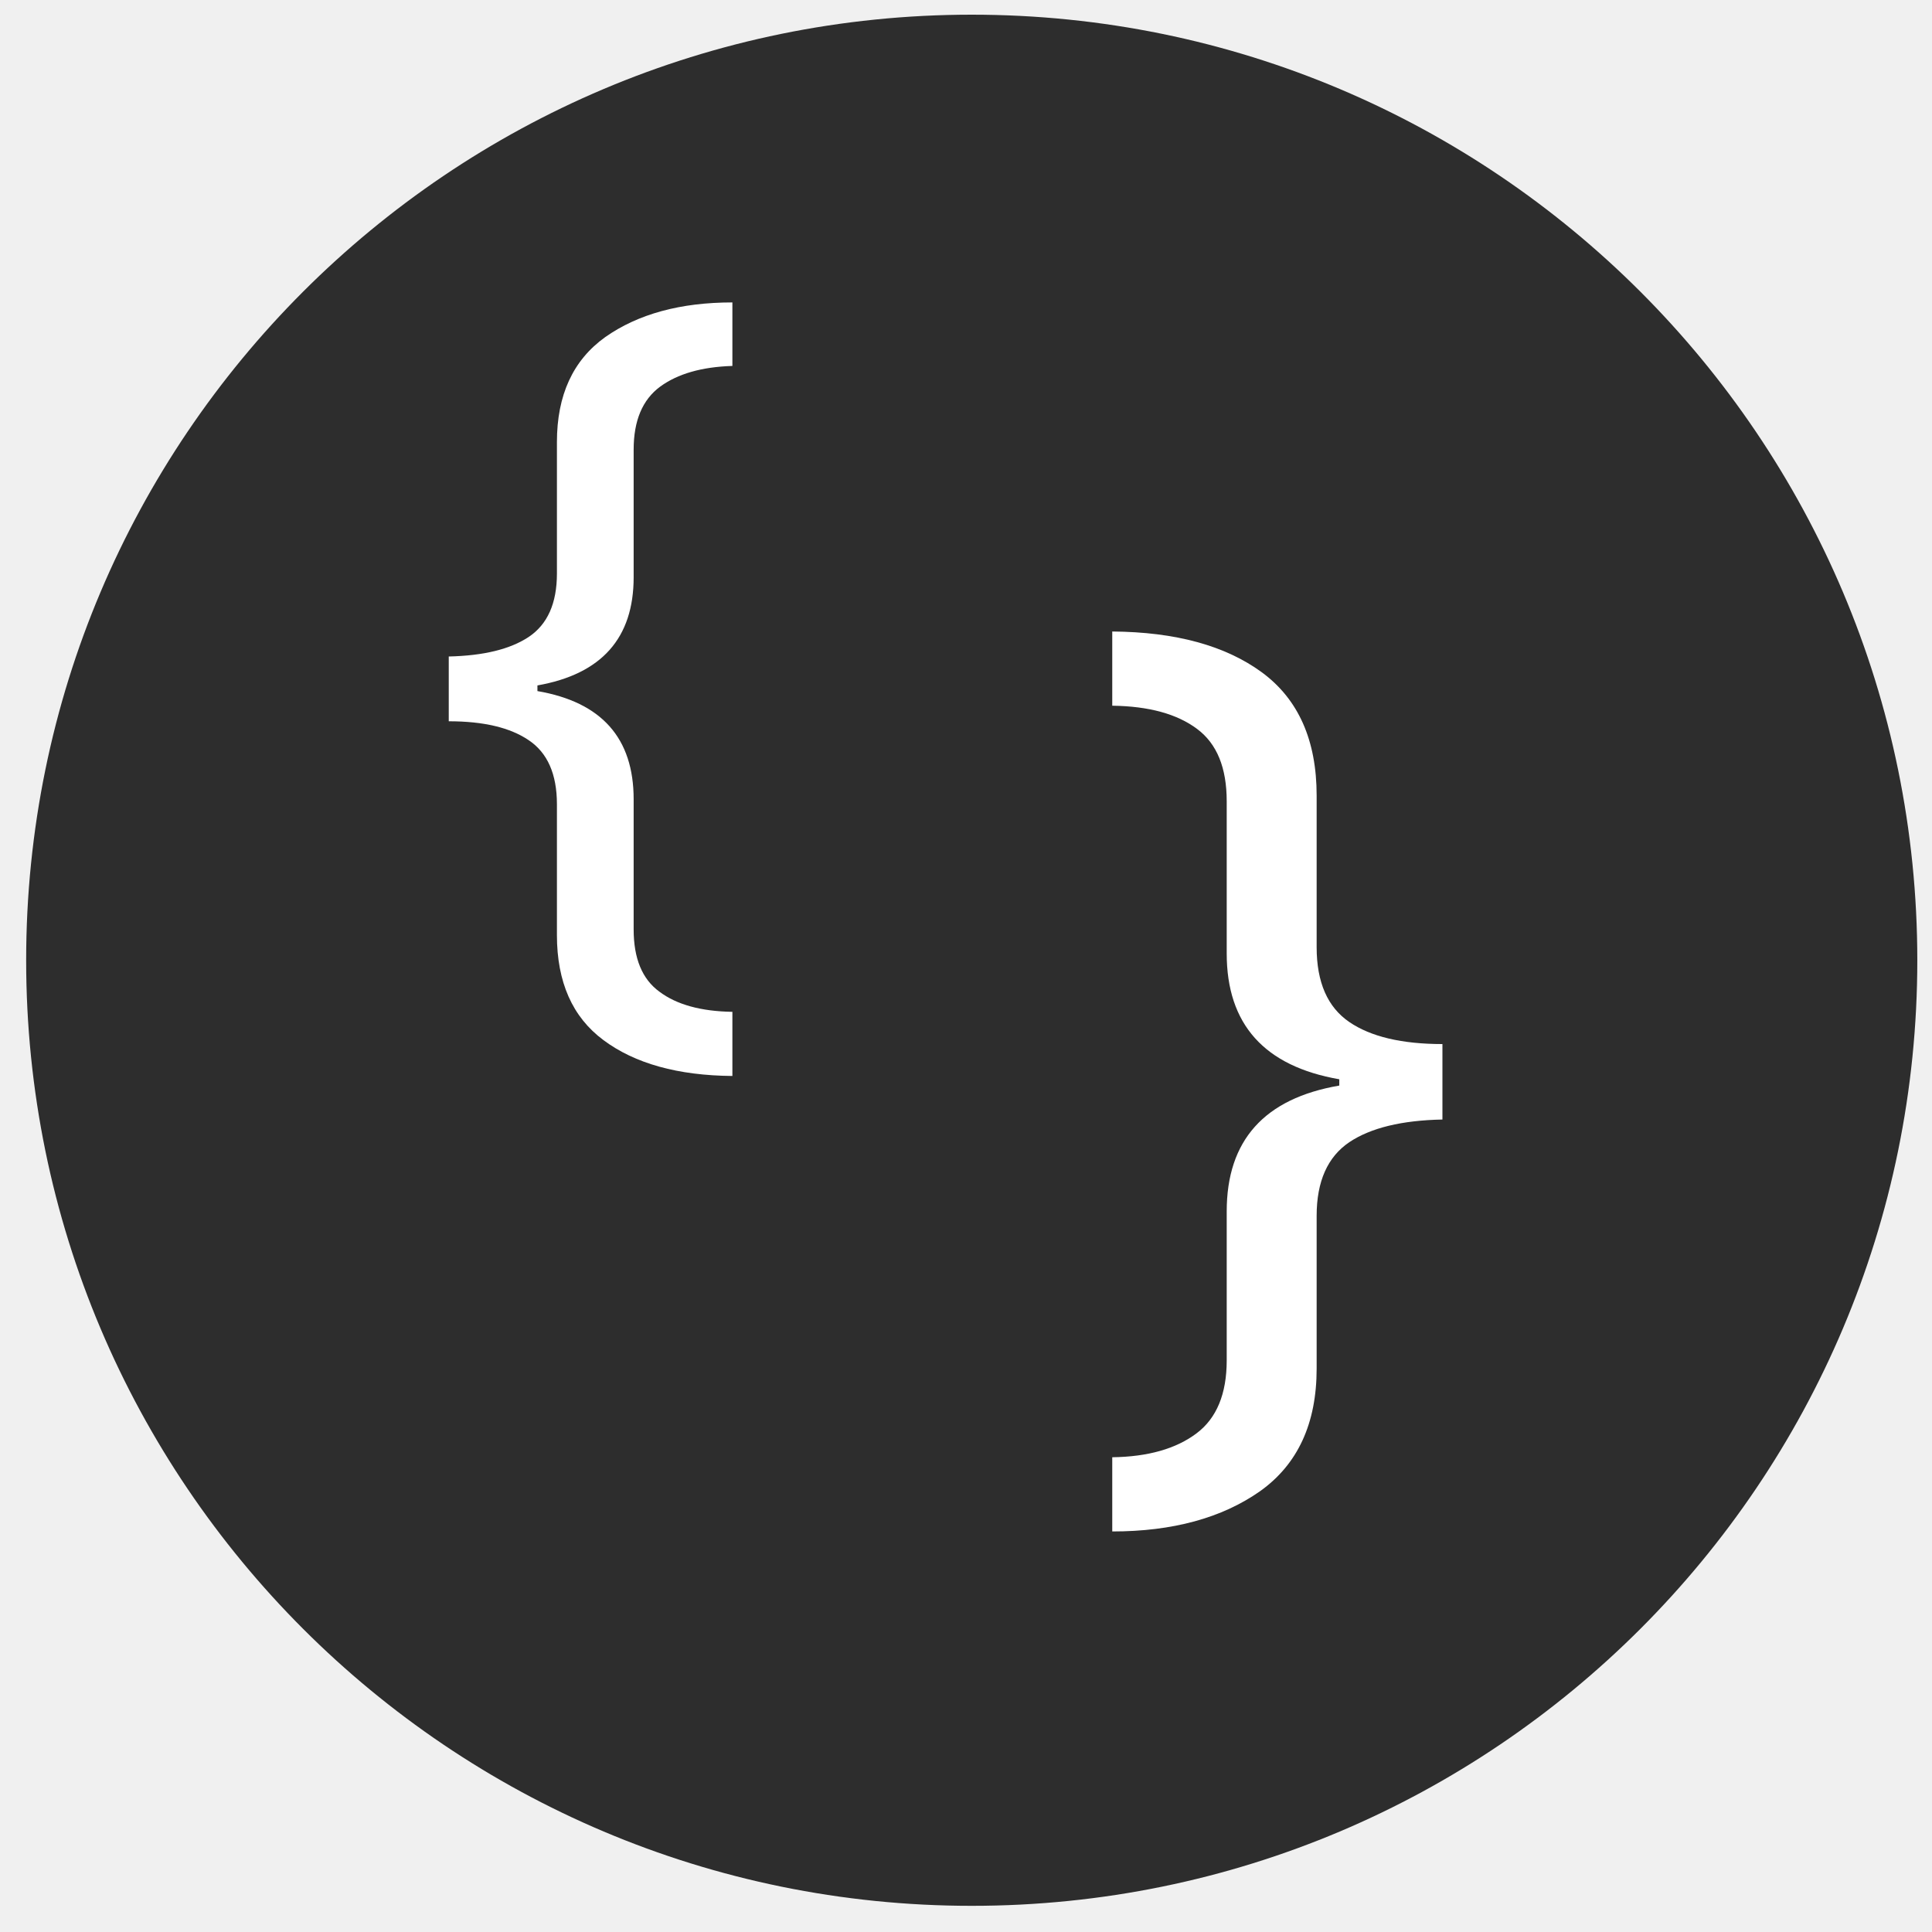
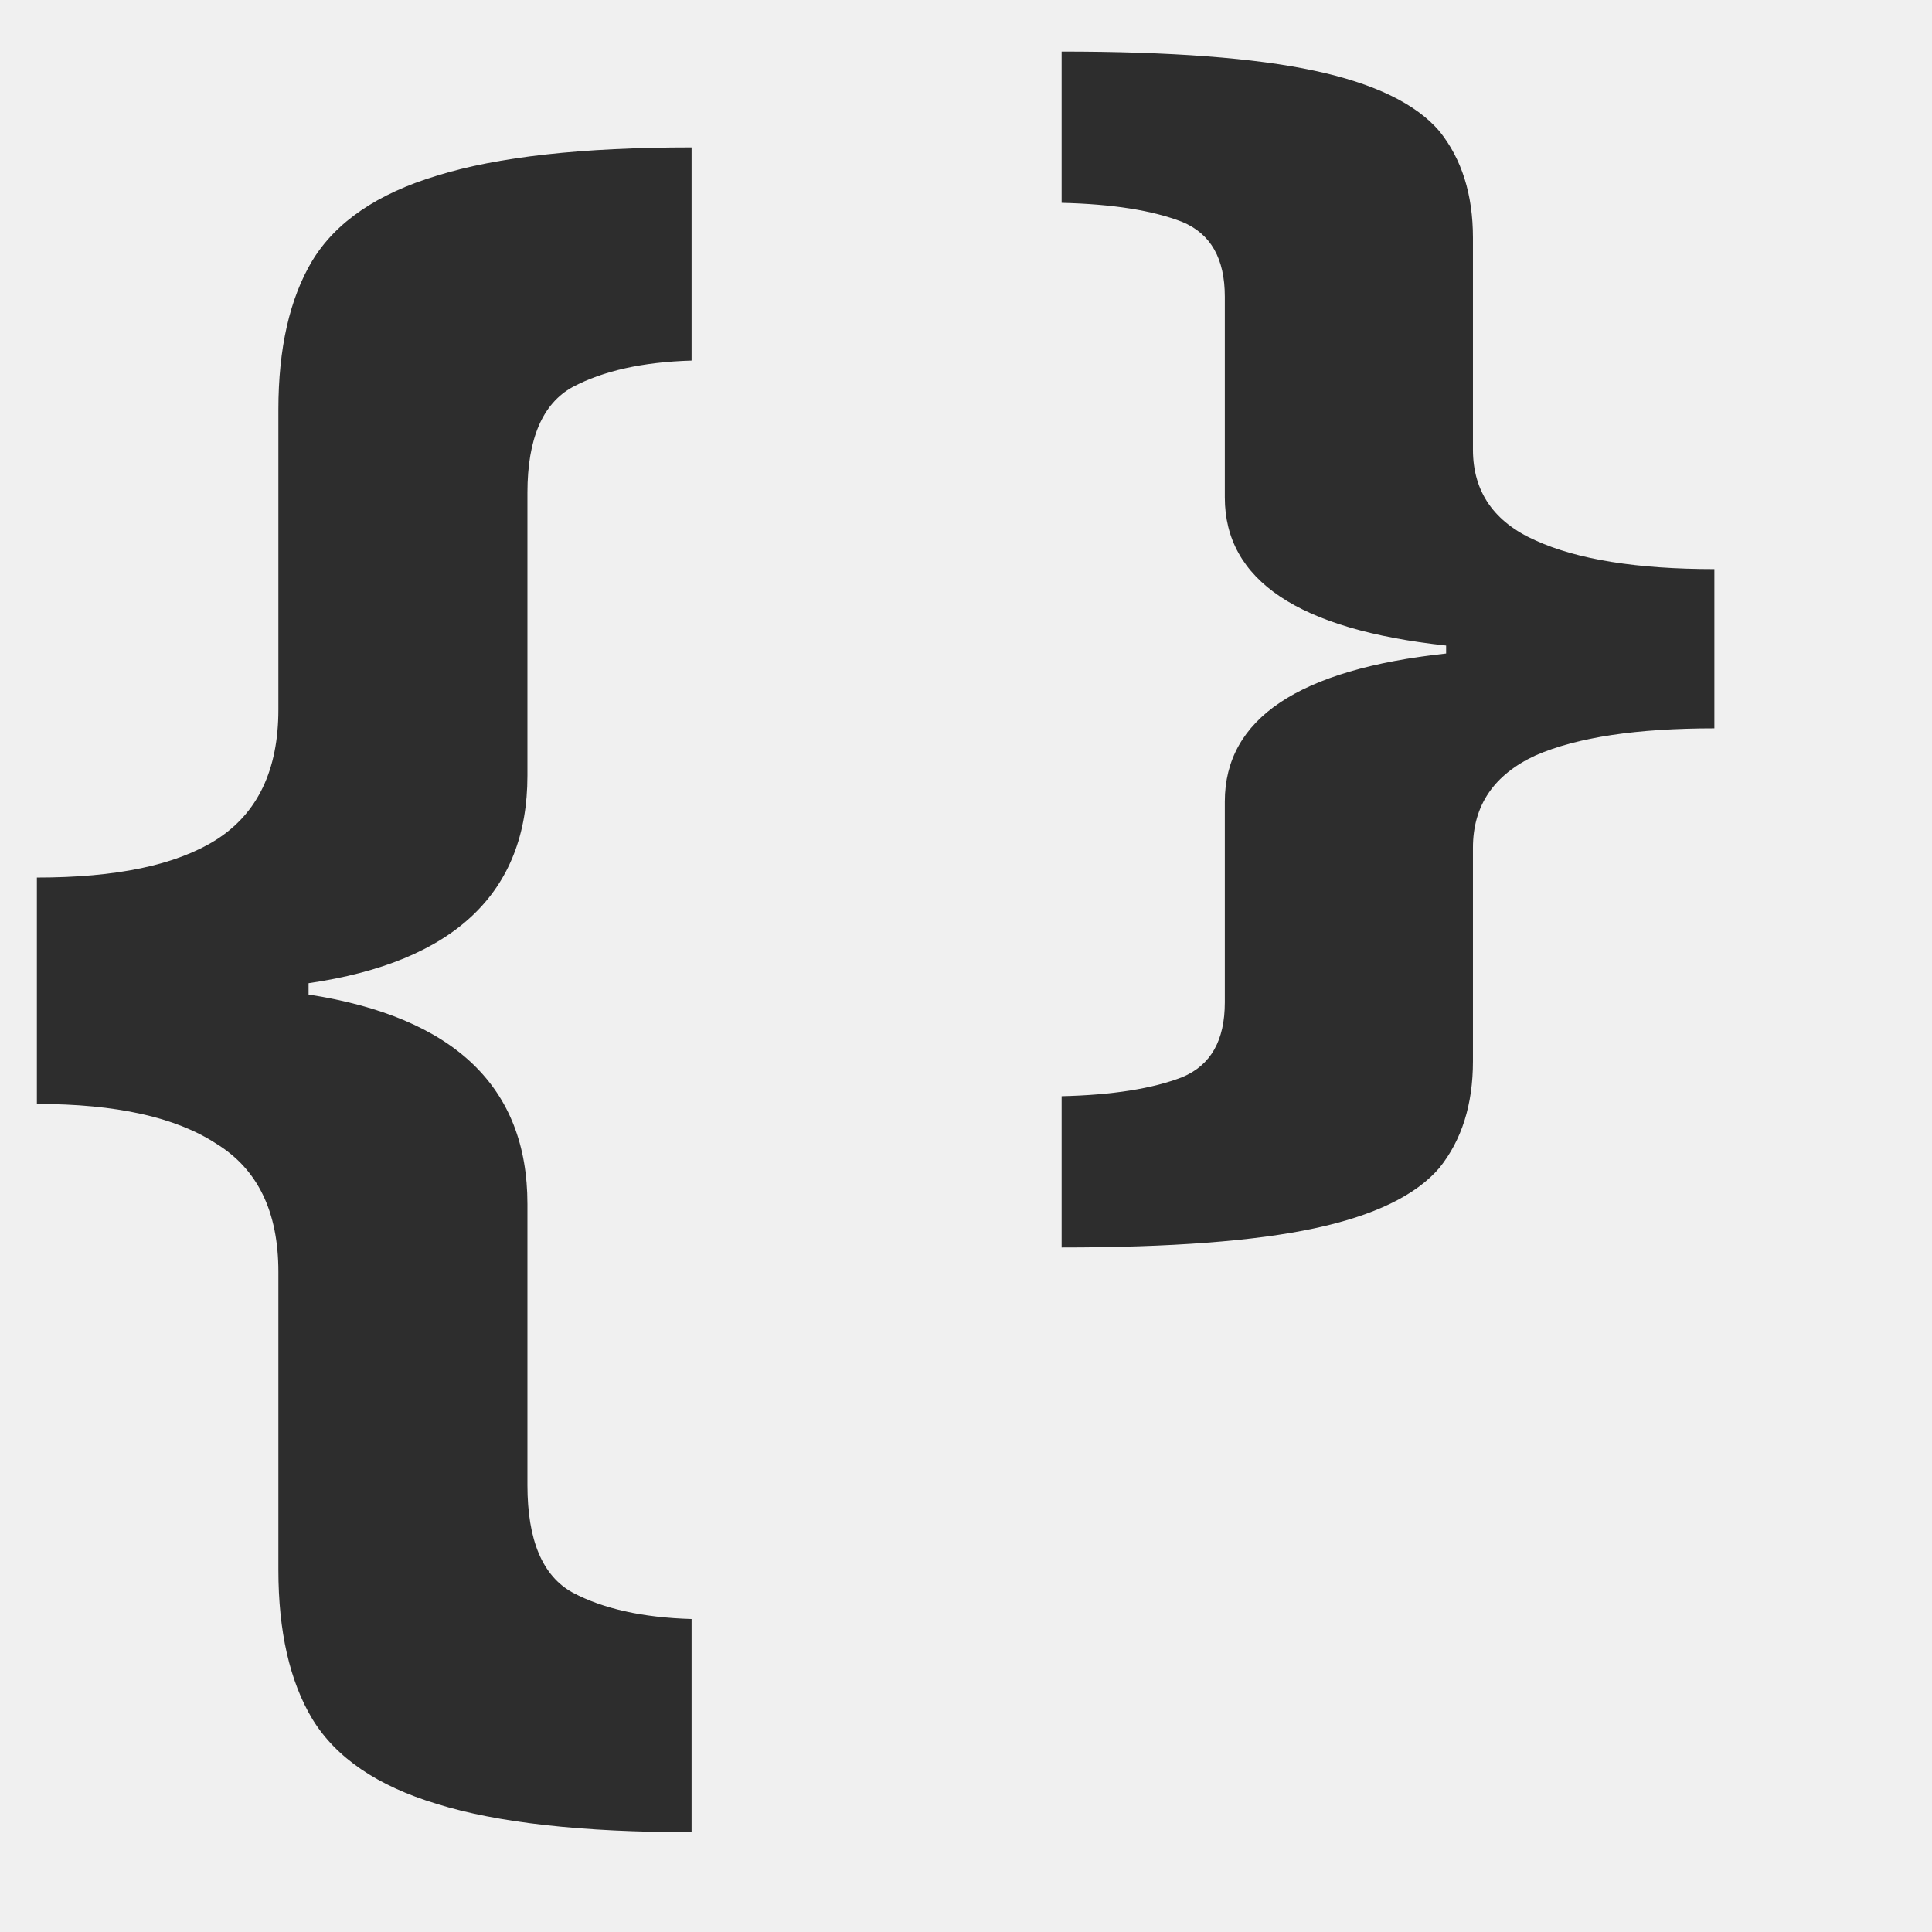
- <svg xmlns="http://www.w3.org/2000/svg" width="48px" height="48px" id="svg3765" version="1.1">
+ <svg xmlns="http://www.w3.org/2000/svg" width="16" height="16" id="svg3765" version="1.1">
  <defs id="defs3767" />
-   <g id="layer1">
+   <g id="layer1" transform="translate(0,-32)">
    <g id="layer1-4" transform="translate(0.2020297,-1.9622142e-8)">
      <g transform="translate(-0.3705977,-0.09089584)" id="layer1-9">
        <g id="layer1-9-3" transform="translate(-44.95179,-4.141626)">
-           <path transform="matrix(0.9906391,0,0,0.9906391,40.25143,3.889978)" d="M 53,24.429 C 53,37.526 42.383,48.143 29.286,48.143 16.189,48.143 5.571,37.526 5.571,24.429 5.571,11.332 16.189,0.714 29.286,0.714 42.383,0.714 53,11.332 53,24.429 z" id="path3773-80" style="fill:#2d2d2d;fill-opacity:1;stroke:none" />
-           <path transform="matrix(-0.07267813,0,0,0.07267813,130.4602,1.262669)" d="M 53,24.429 C 53,37.526 42.383,48.143 29.286,48.143 16.189,48.143 5.571,37.526 5.571,24.429 5.571,11.332 16.189,0.714 29.286,0.714 42.383,0.714 53,11.332 53,24.429 z" id="path3773-80-3-7-1-9-9-3-3-9-3-7" style="fill:#ffffff;fill-opacity:1;stroke:none" />
-           <text xml:space="preserve" style="font-size:22.049px;font-style:normal;font-weight:normal;line-height:125%;letter-spacing:0px;word-spacing:0px;fill:#ffffff;fill-opacity:1;stroke:none;font-family:Sans" x="55.643" y="27.482" id="text2996">
-             <tspan id="tspan2998" x="55.643" y="27.482">{</tspan>
+           <text xml:space="preserve" style="font-size:12px;font-style:normal;font-weight:normal;line-height:125%;letter-spacing:0px;word-spacing:0px;fill:#2d2d2d;fill-opacity:1;stroke:none;font-family:Sans" x="45.192" y="48.875" id="text3001">
+             <tspan id="tspan3003" x="45.192" y="48.875" style="font-size:16px;font-style:normal;font-variant:normal;font-weight:bold;font-stretch:normal;fill:#2d2d2d;fill-opacity:1;font-family:Ubuntu;-inkscape-font-specification:Ubuntu Bold">{</tspan>
          </text>
-           <text xml:space="preserve" style="font-size:25.661px;font-style:normal;font-weight:normal;line-height:125%;letter-spacing:0px;word-spacing:0px;fill:#ffffff;fill-opacity:1;stroke:none;font-family:Sans" x="-81.675" y="-23.97" id="text2996-8" transform="scale(-1,-1)">
-             <tspan id="tspan2998-1" x="-81.675" y="-23.97">{</tspan>
+           <text xml:space="preserve" style="font-size:10.091px;font-style:normal;font-weight:normal;line-height:125%;letter-spacing:0px;word-spacing:0px;fill:#2d2d2d;fill-opacity:1;stroke:none;font-family:Sans" x="-50.27" y="-45.557" id="text3001-2" transform="scale(-1.184786,-0.8440344)">
+             <tspan id="tspan3003-4" x="-50.27" y="-45.557" style="font-size:13.454px;font-style:normal;font-variant:normal;font-weight:bold;font-stretch:normal;fill:#2d2d2d;fill-opacity:1;font-family:Ubuntu;-inkscape-font-specification:Ubuntu Bold">{</tspan>
          </text>
        </g>
      </g>
    </g>
  </g>
</svg>
